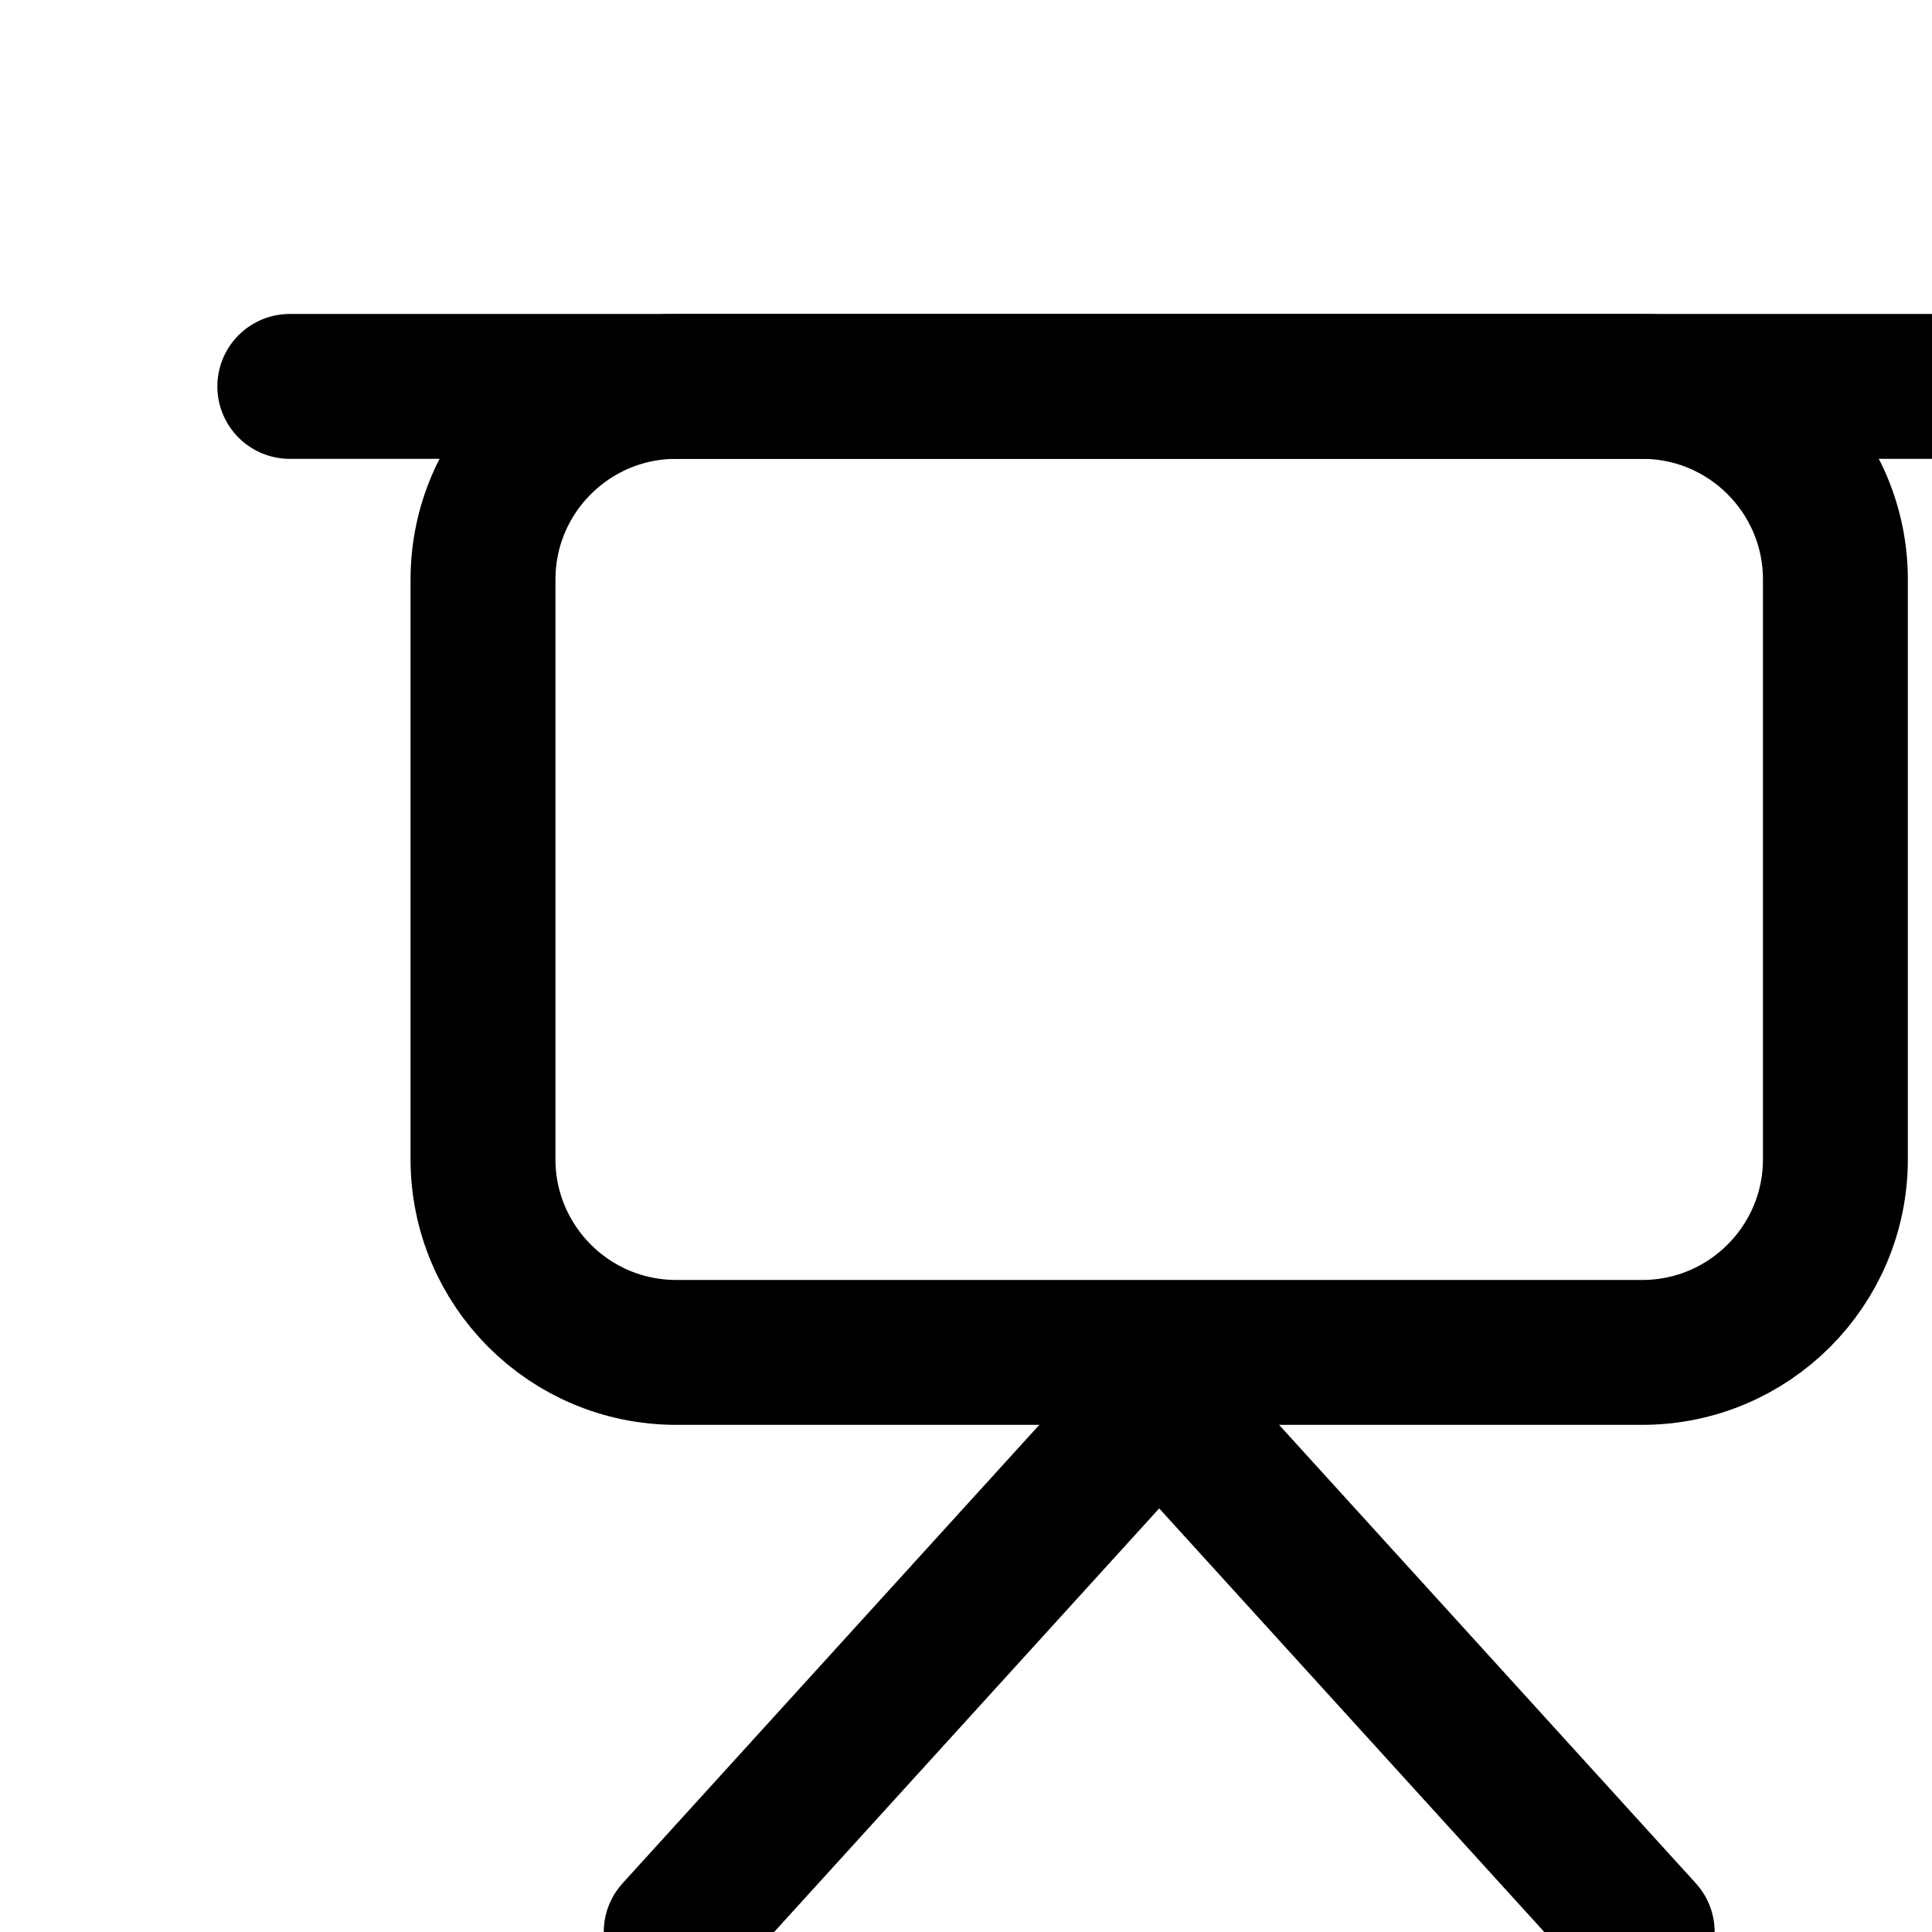
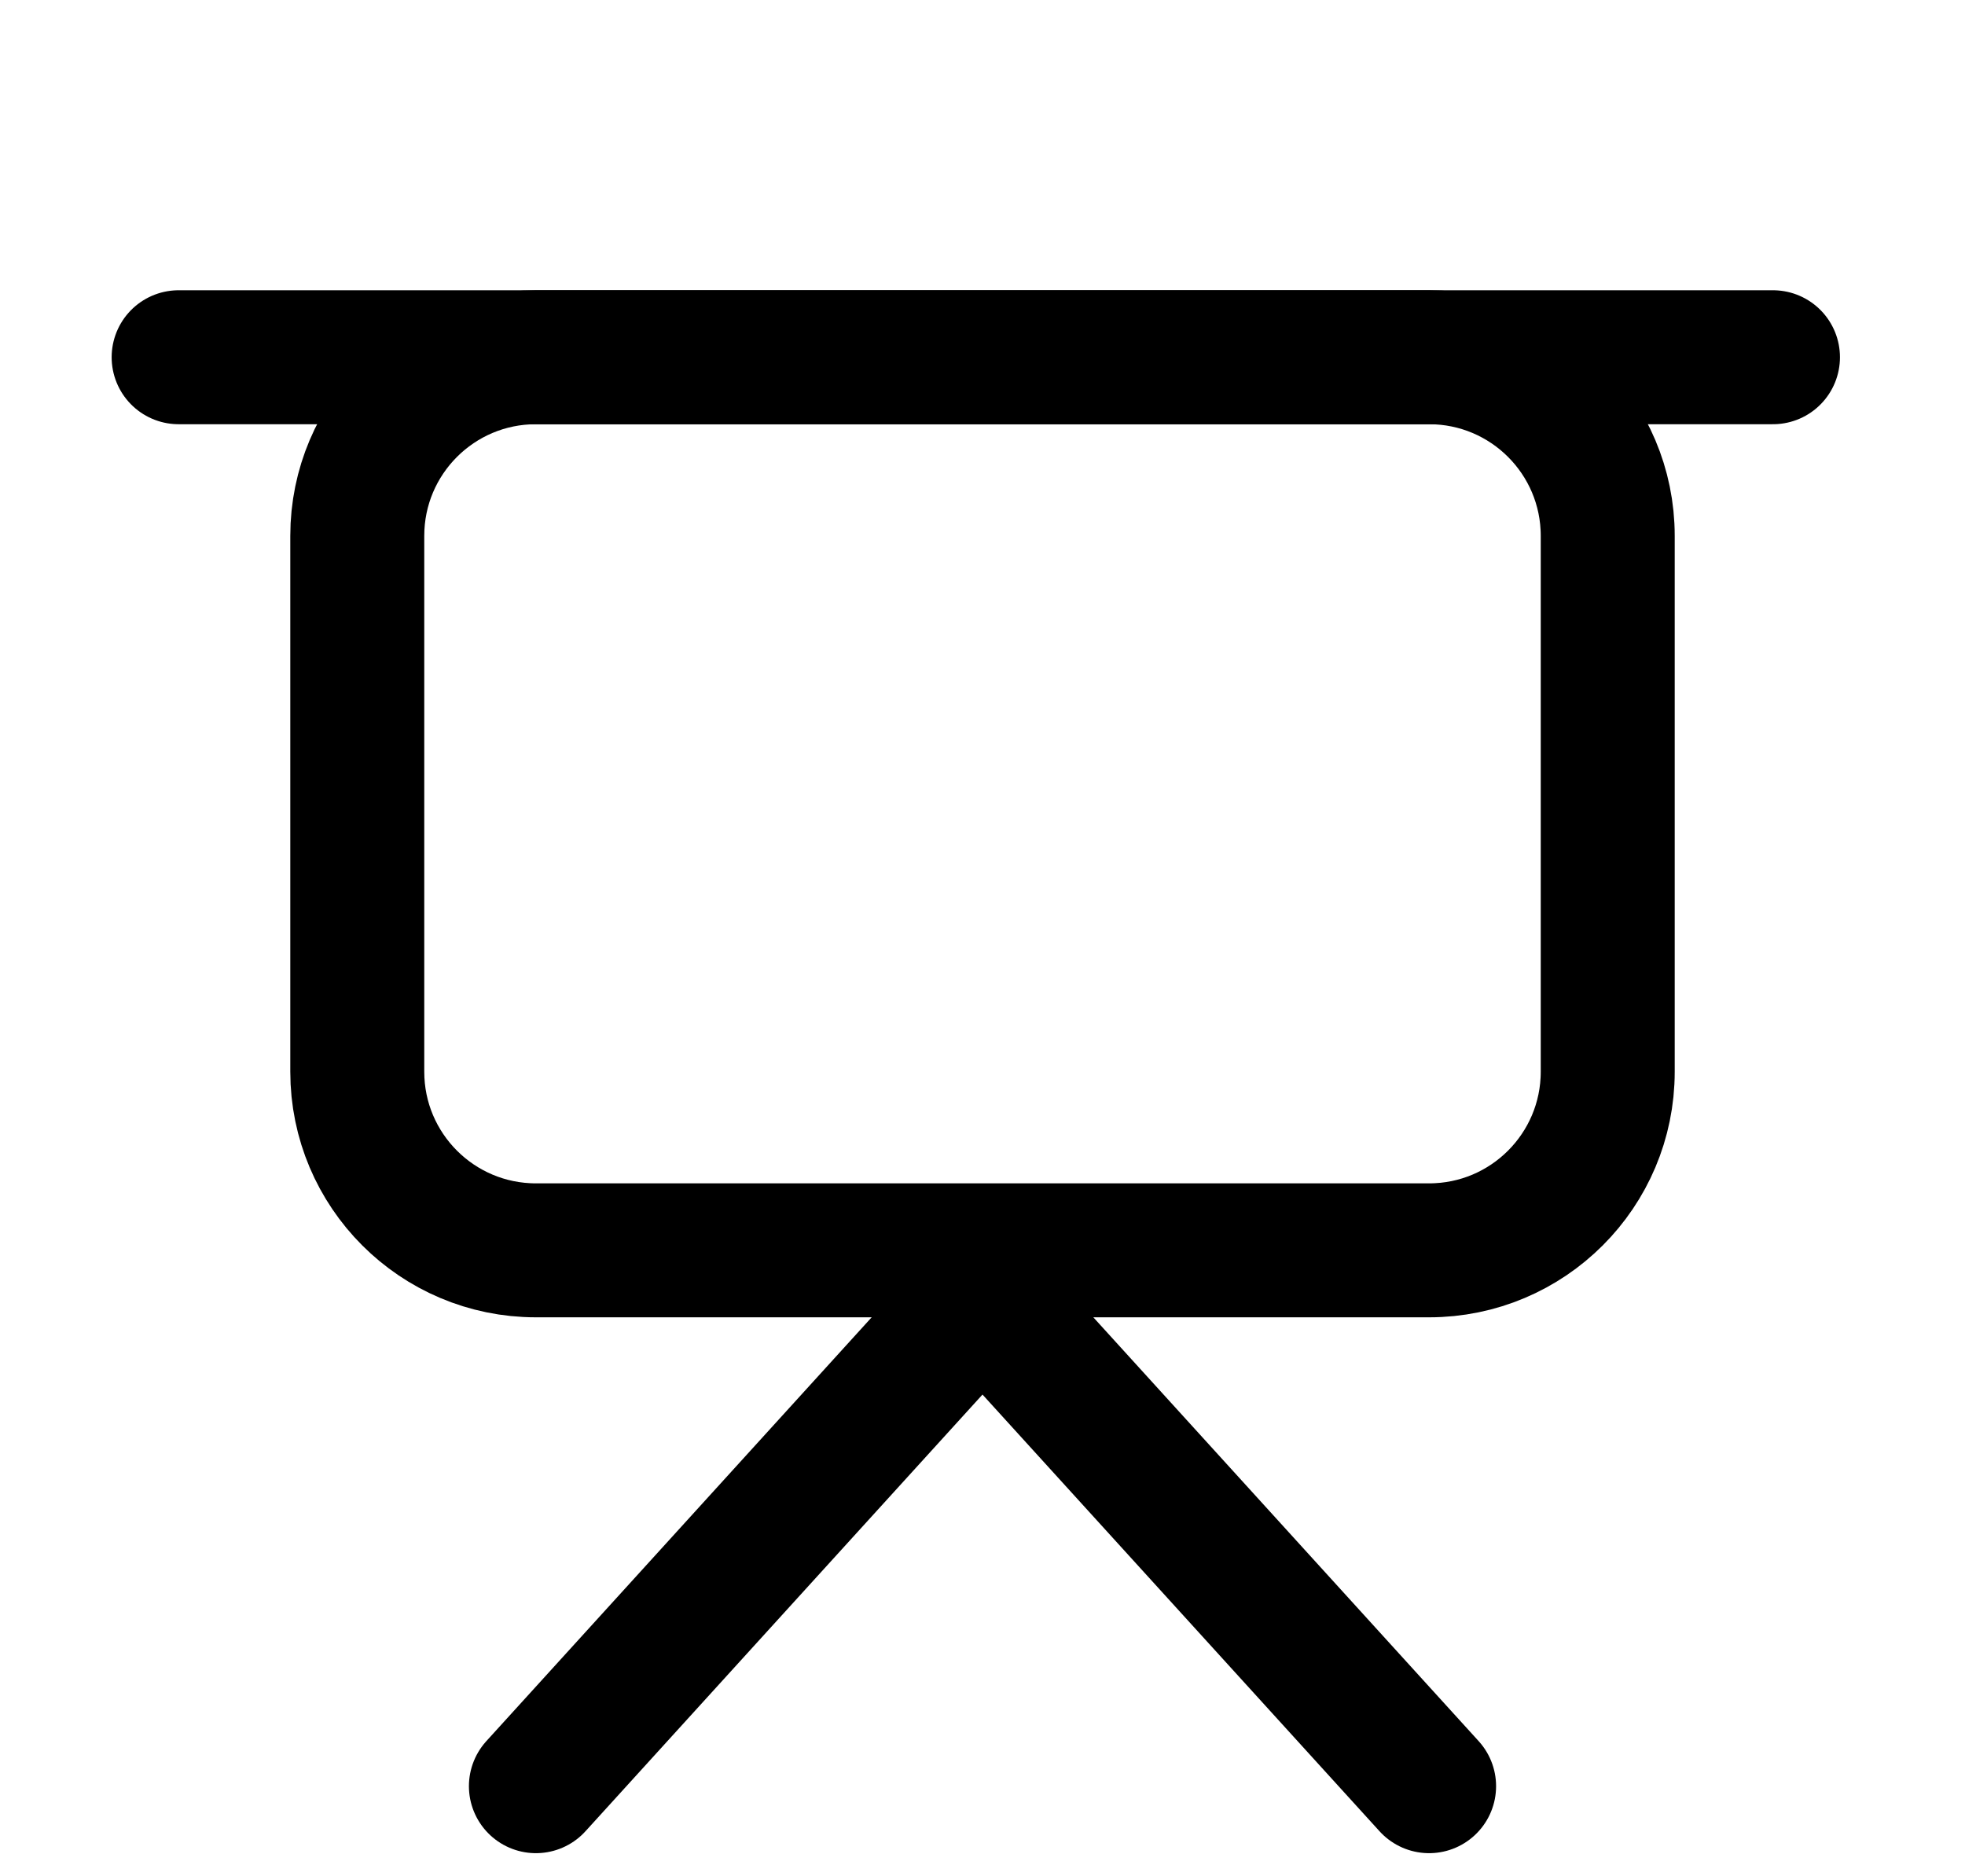
- <svg xmlns="http://www.w3.org/2000/svg" viewBox="0 0 20 20" fill="none">
+ <svg xmlns="http://www.w3.org/2000/svg" viewBox="1 0 22 21" fill="none">
  <path stroke-width="1.5" stroke="currentColor" fill="none" stroke-linecap="round" d="M3 4h17.85" />
  <rect x="5" y="4" rx="2" ry="2" width="14" height="10" stroke-width="1.5" stroke="currentColor" fill="none" />
  <path stroke="currentColor" stroke-width="1.5" stroke-linecap="round" fill="none" d="M7 20l5-5.5 5 5.5" />
</svg>
